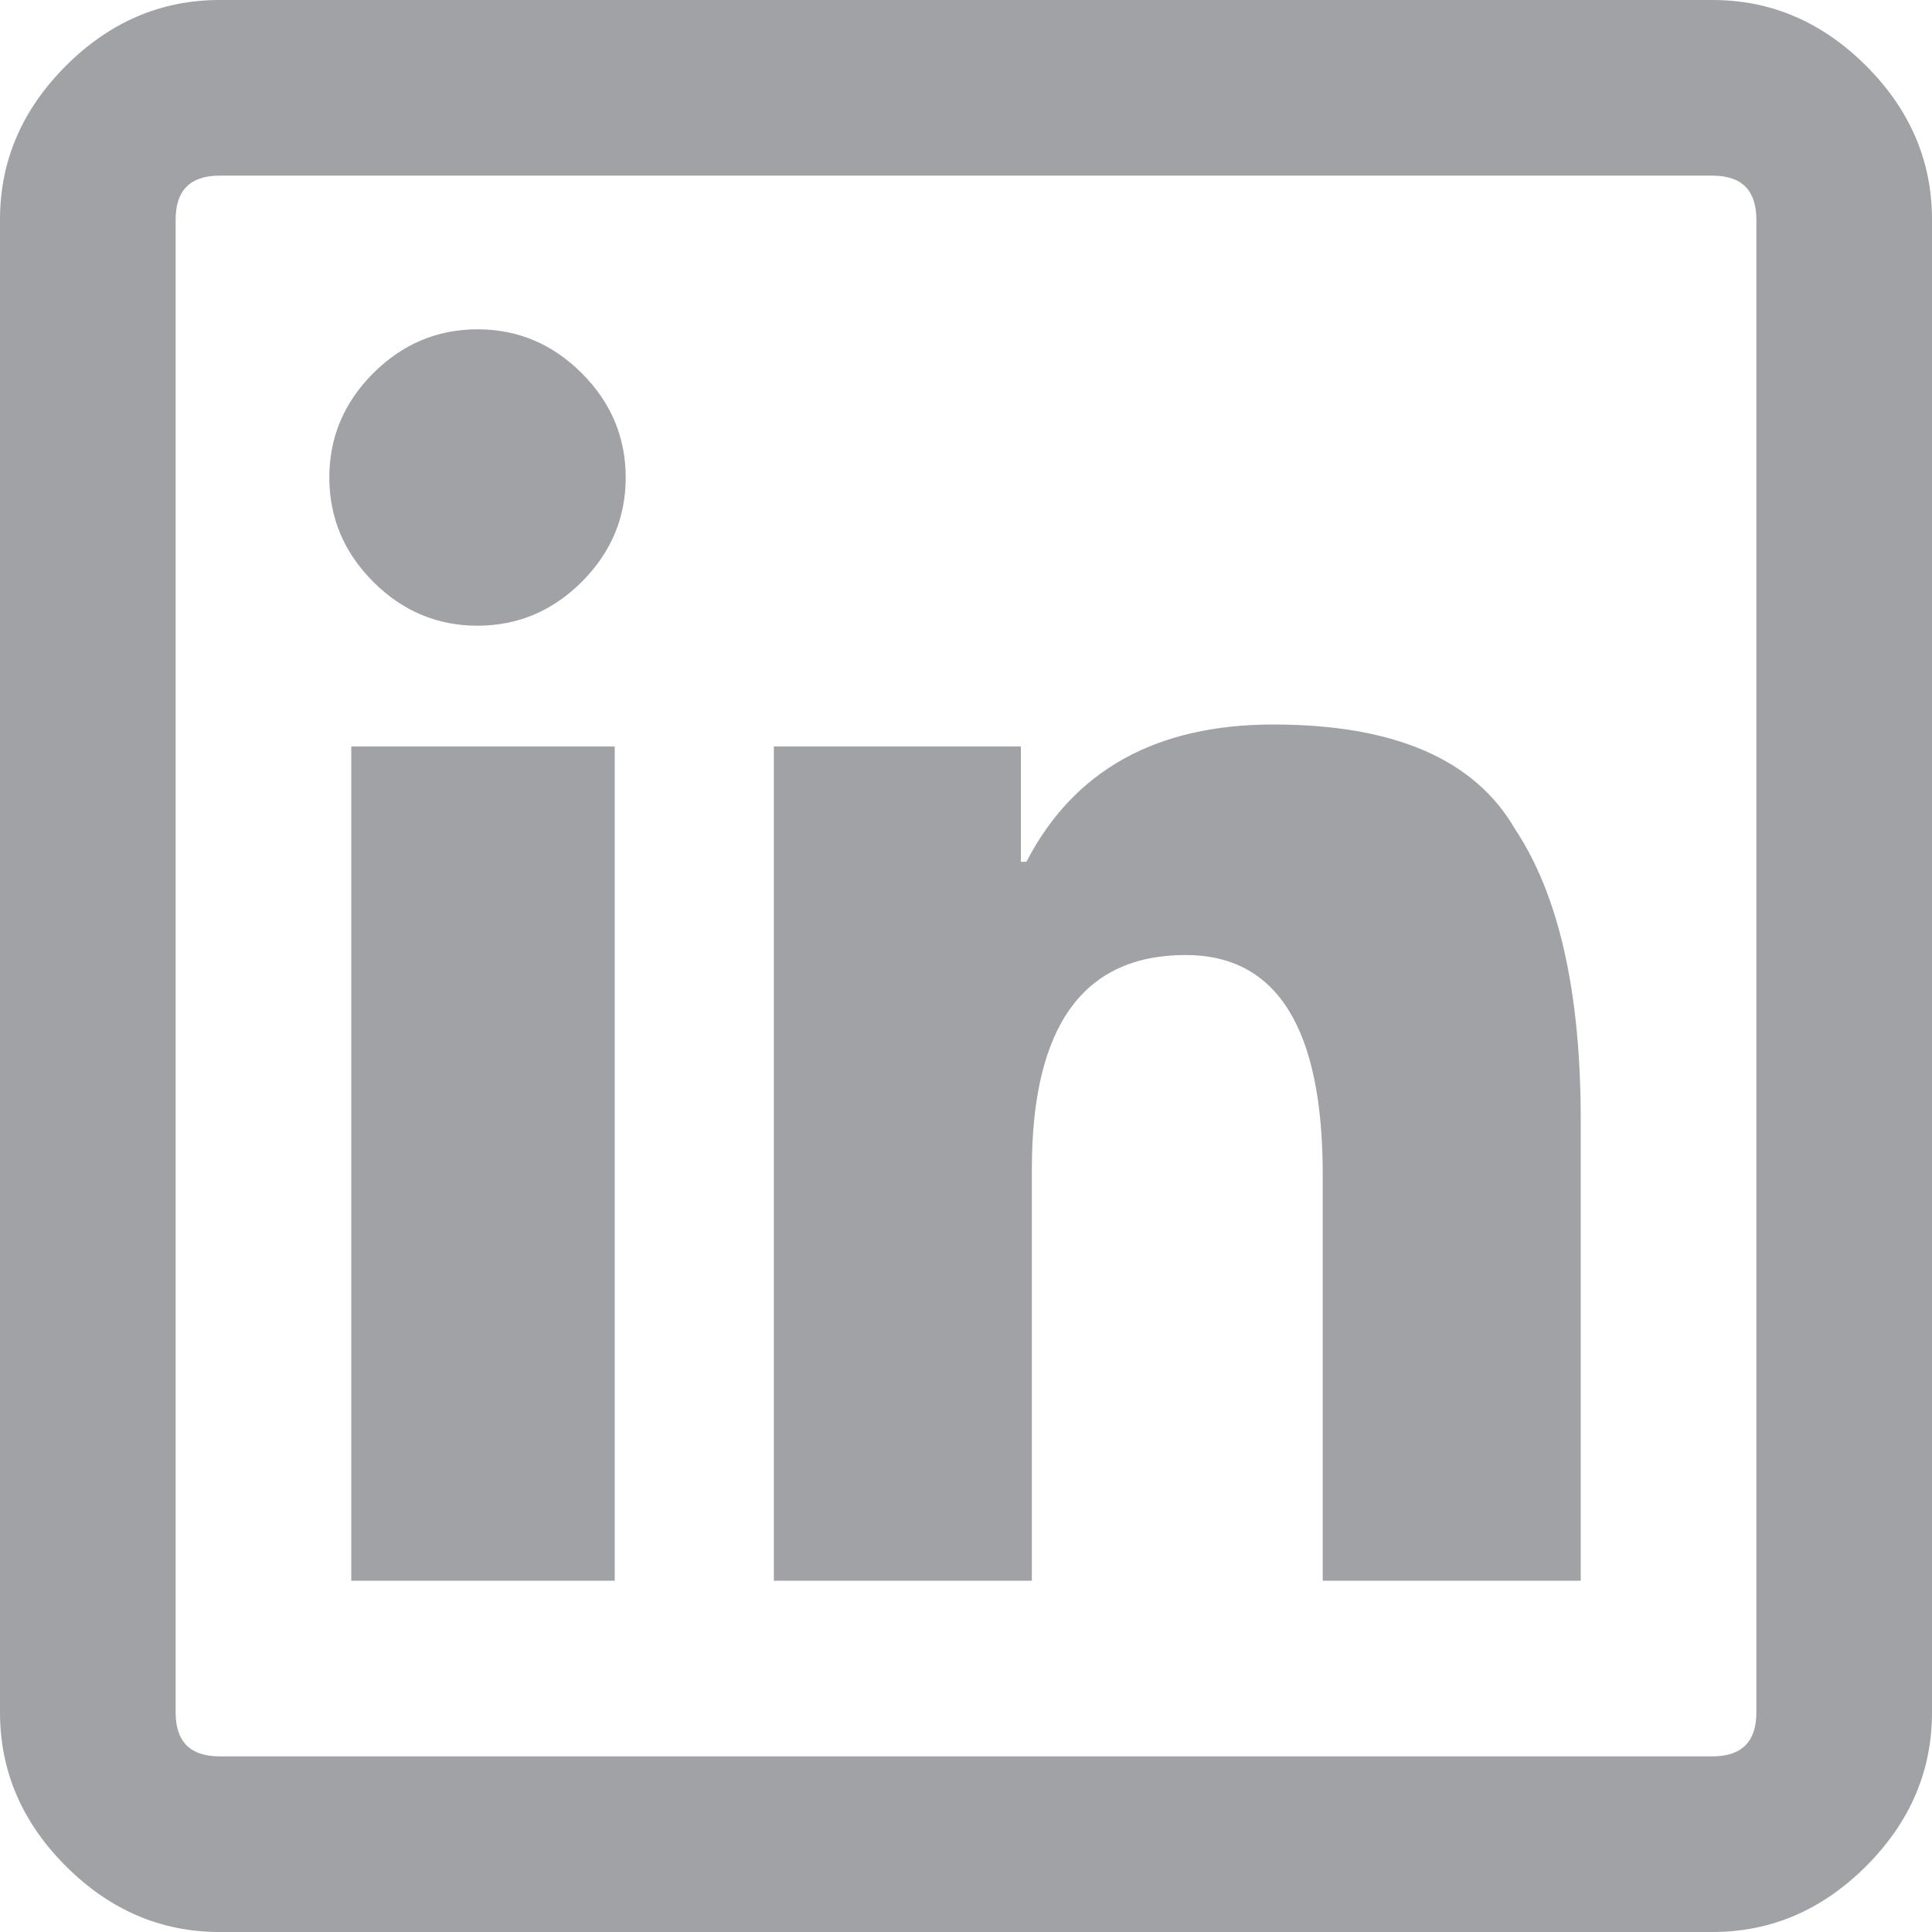
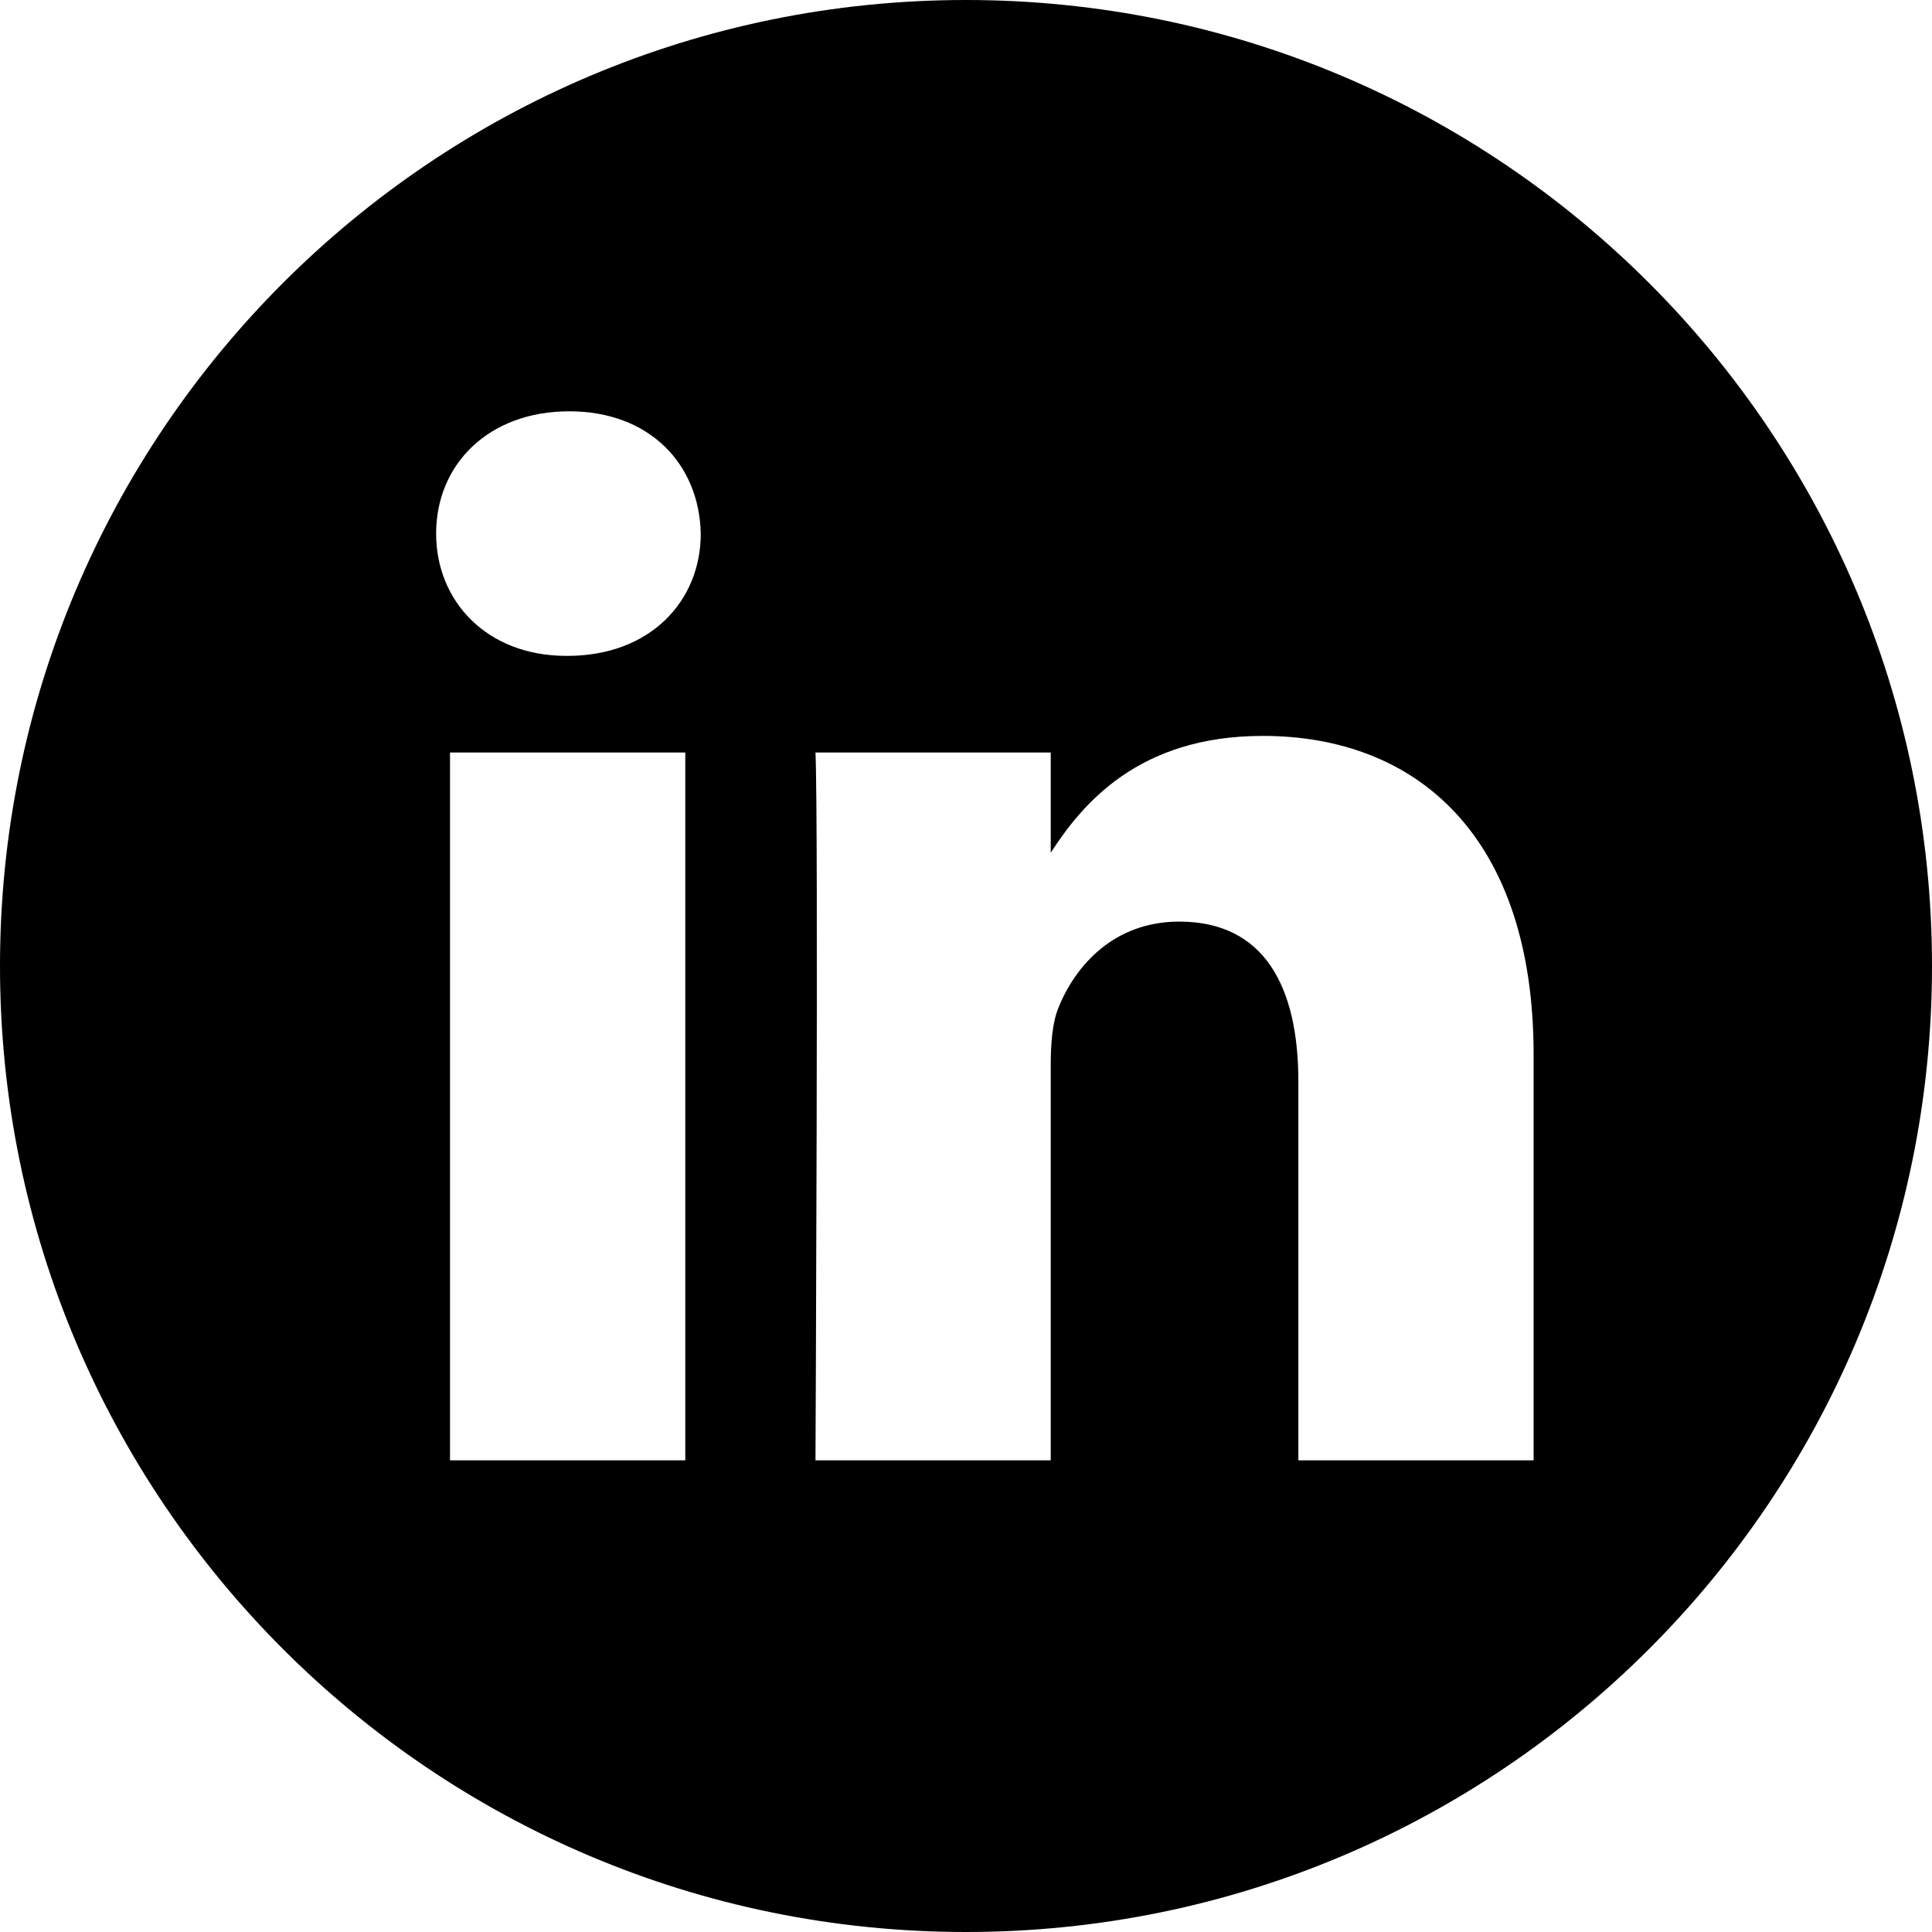
- <svg xmlns="http://www.w3.org/2000/svg" fill="none" viewBox="0 0 22 22">
-   <defs />
-   <path fill="#A1A2A5" d="M2.5 0h17c.667 0 1.25.25 1.75.75S22 1.833 22 2.5v17c0 .667-.25 1.25-.75 1.75s-1.083.75-1.75.75h-17c-.667 0-1.25-.25-1.75-.75S0 20.167 0 19.5v-17C0 1.833.25 1.25.75.75S1.833 0 2.5 0zm0 2c-.333 0-.5.167-.5.5v17c0 .333.167.5.5.5h17c.333 0 .5-.167.5-.5v-17c0-.333-.167-.5-.5-.5h-17zm1.75 2.25c.333-.333.73-.5 1.188-.5.458 0 .854.167 1.187.5.333.333.5.73.5 1.188 0 .458-.167.854-.5 1.187-.333.333-.73.5-1.188.5-.458 0-.854-.167-1.187-.5-.333-.333-.5-.73-.5-1.188 0-.458.167-.854.5-1.187zm10.25 4c1.375 0 2.292.396 2.75 1.188.5.75.75 1.854.75 3.312V18h-2.938v-4.625c0-1.667-.52-2.5-1.562-2.5-1.167 0-1.75.813-1.75 2.438V18H8.812V8.5h2.813v1.313h.063C12.229 8.77 13.166 8.25 14.5 8.25zM4 8.5h3V18H4V8.5z" />
+ <svg xmlns="http://www.w3.org/2000/svg" height="512pt" viewBox="0 0 512 512" width="512pt">
+   <path d="m256 0c-141.363 0-256 114.637-256 256s114.637 256 256 256 256-114.637 256-256-114.637-256-256-256zm-74.391 387h-62.348v-187.574h62.348zm-31.172-213.188h-.406c-20.922 0-34.453-14.402-34.453-32.402 0-18.406 13.945-32.41 35.273-32.41 21.328 0 34.453 14.004 34.859 32.41 0 18-13.531 32.402-35.273 32.402zm255.984 213.188h-62.34v-100.348c0-25.219-9.027-42.418-31.586-42.418-17.223 0-27.48 11.602-31.988 22.801-1.648 4.008-2.051 9.609-2.051 15.215v104.75h-62.344s.816-169.977 0-187.574h62.344v26.559c8.285-12.781 23.109-30.961 56.188-30.961 41.02 0 71.777 26.809 71.777 84.422zm0 0" />
</svg>
